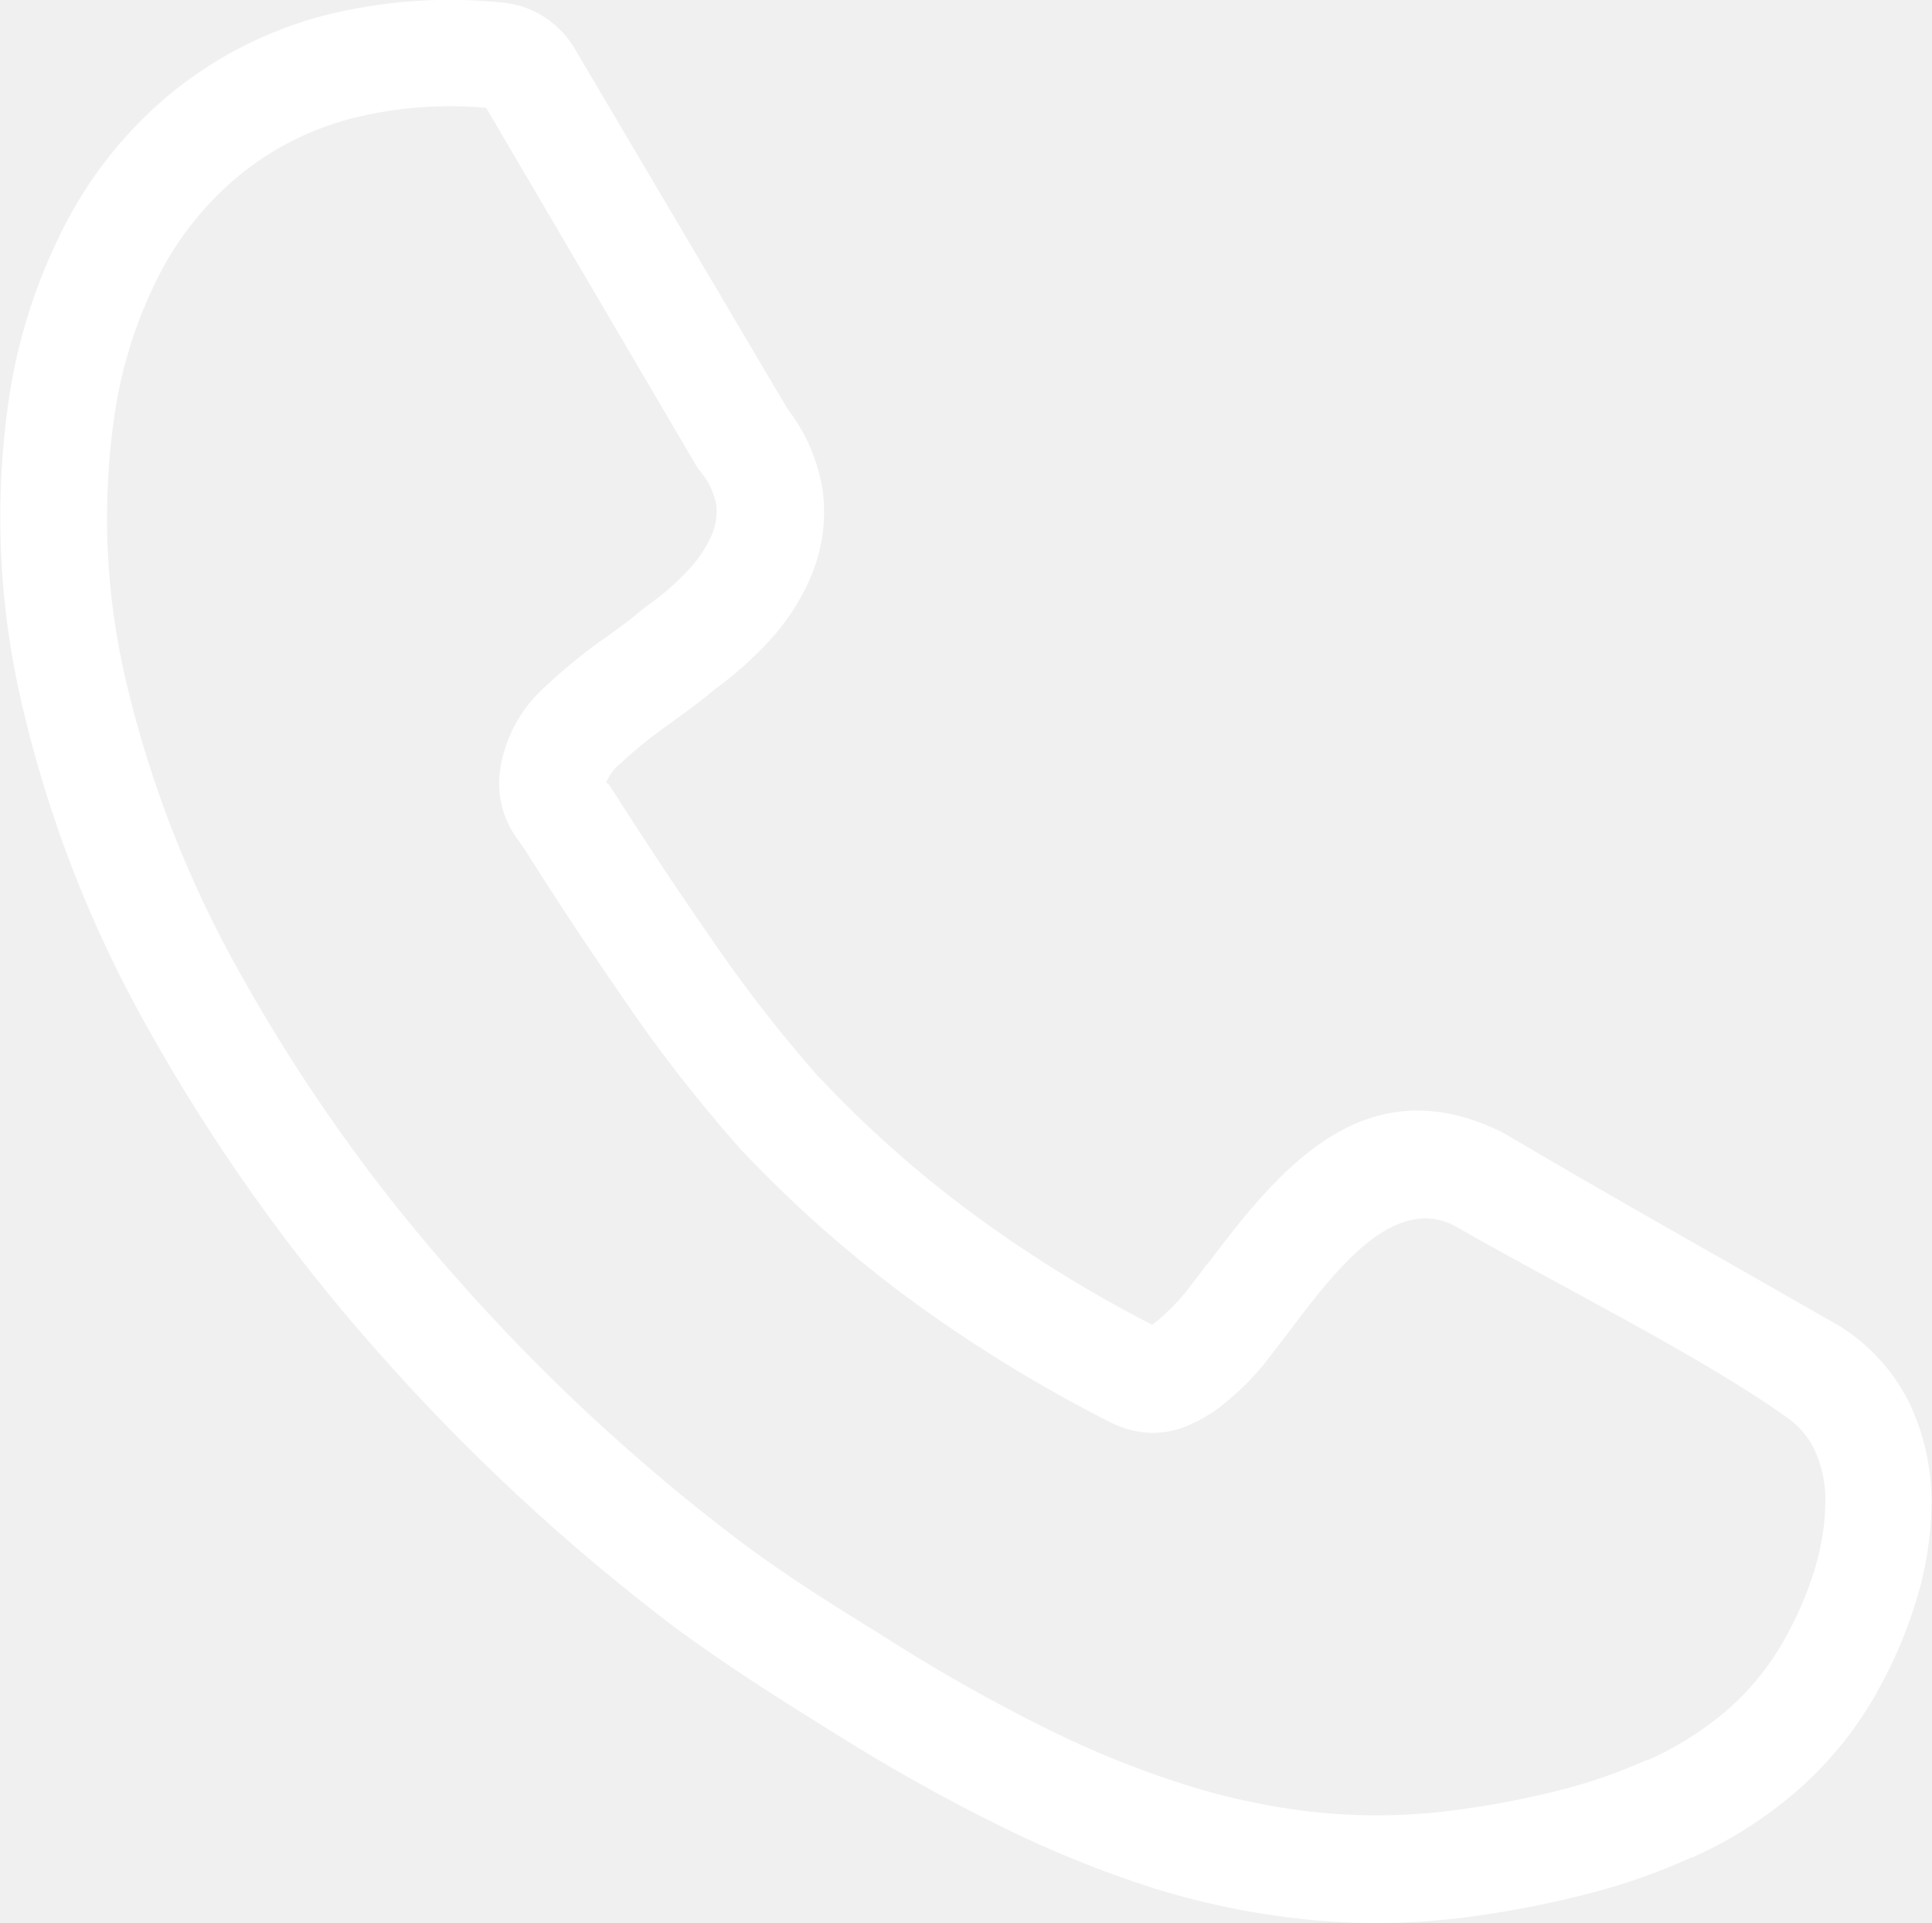
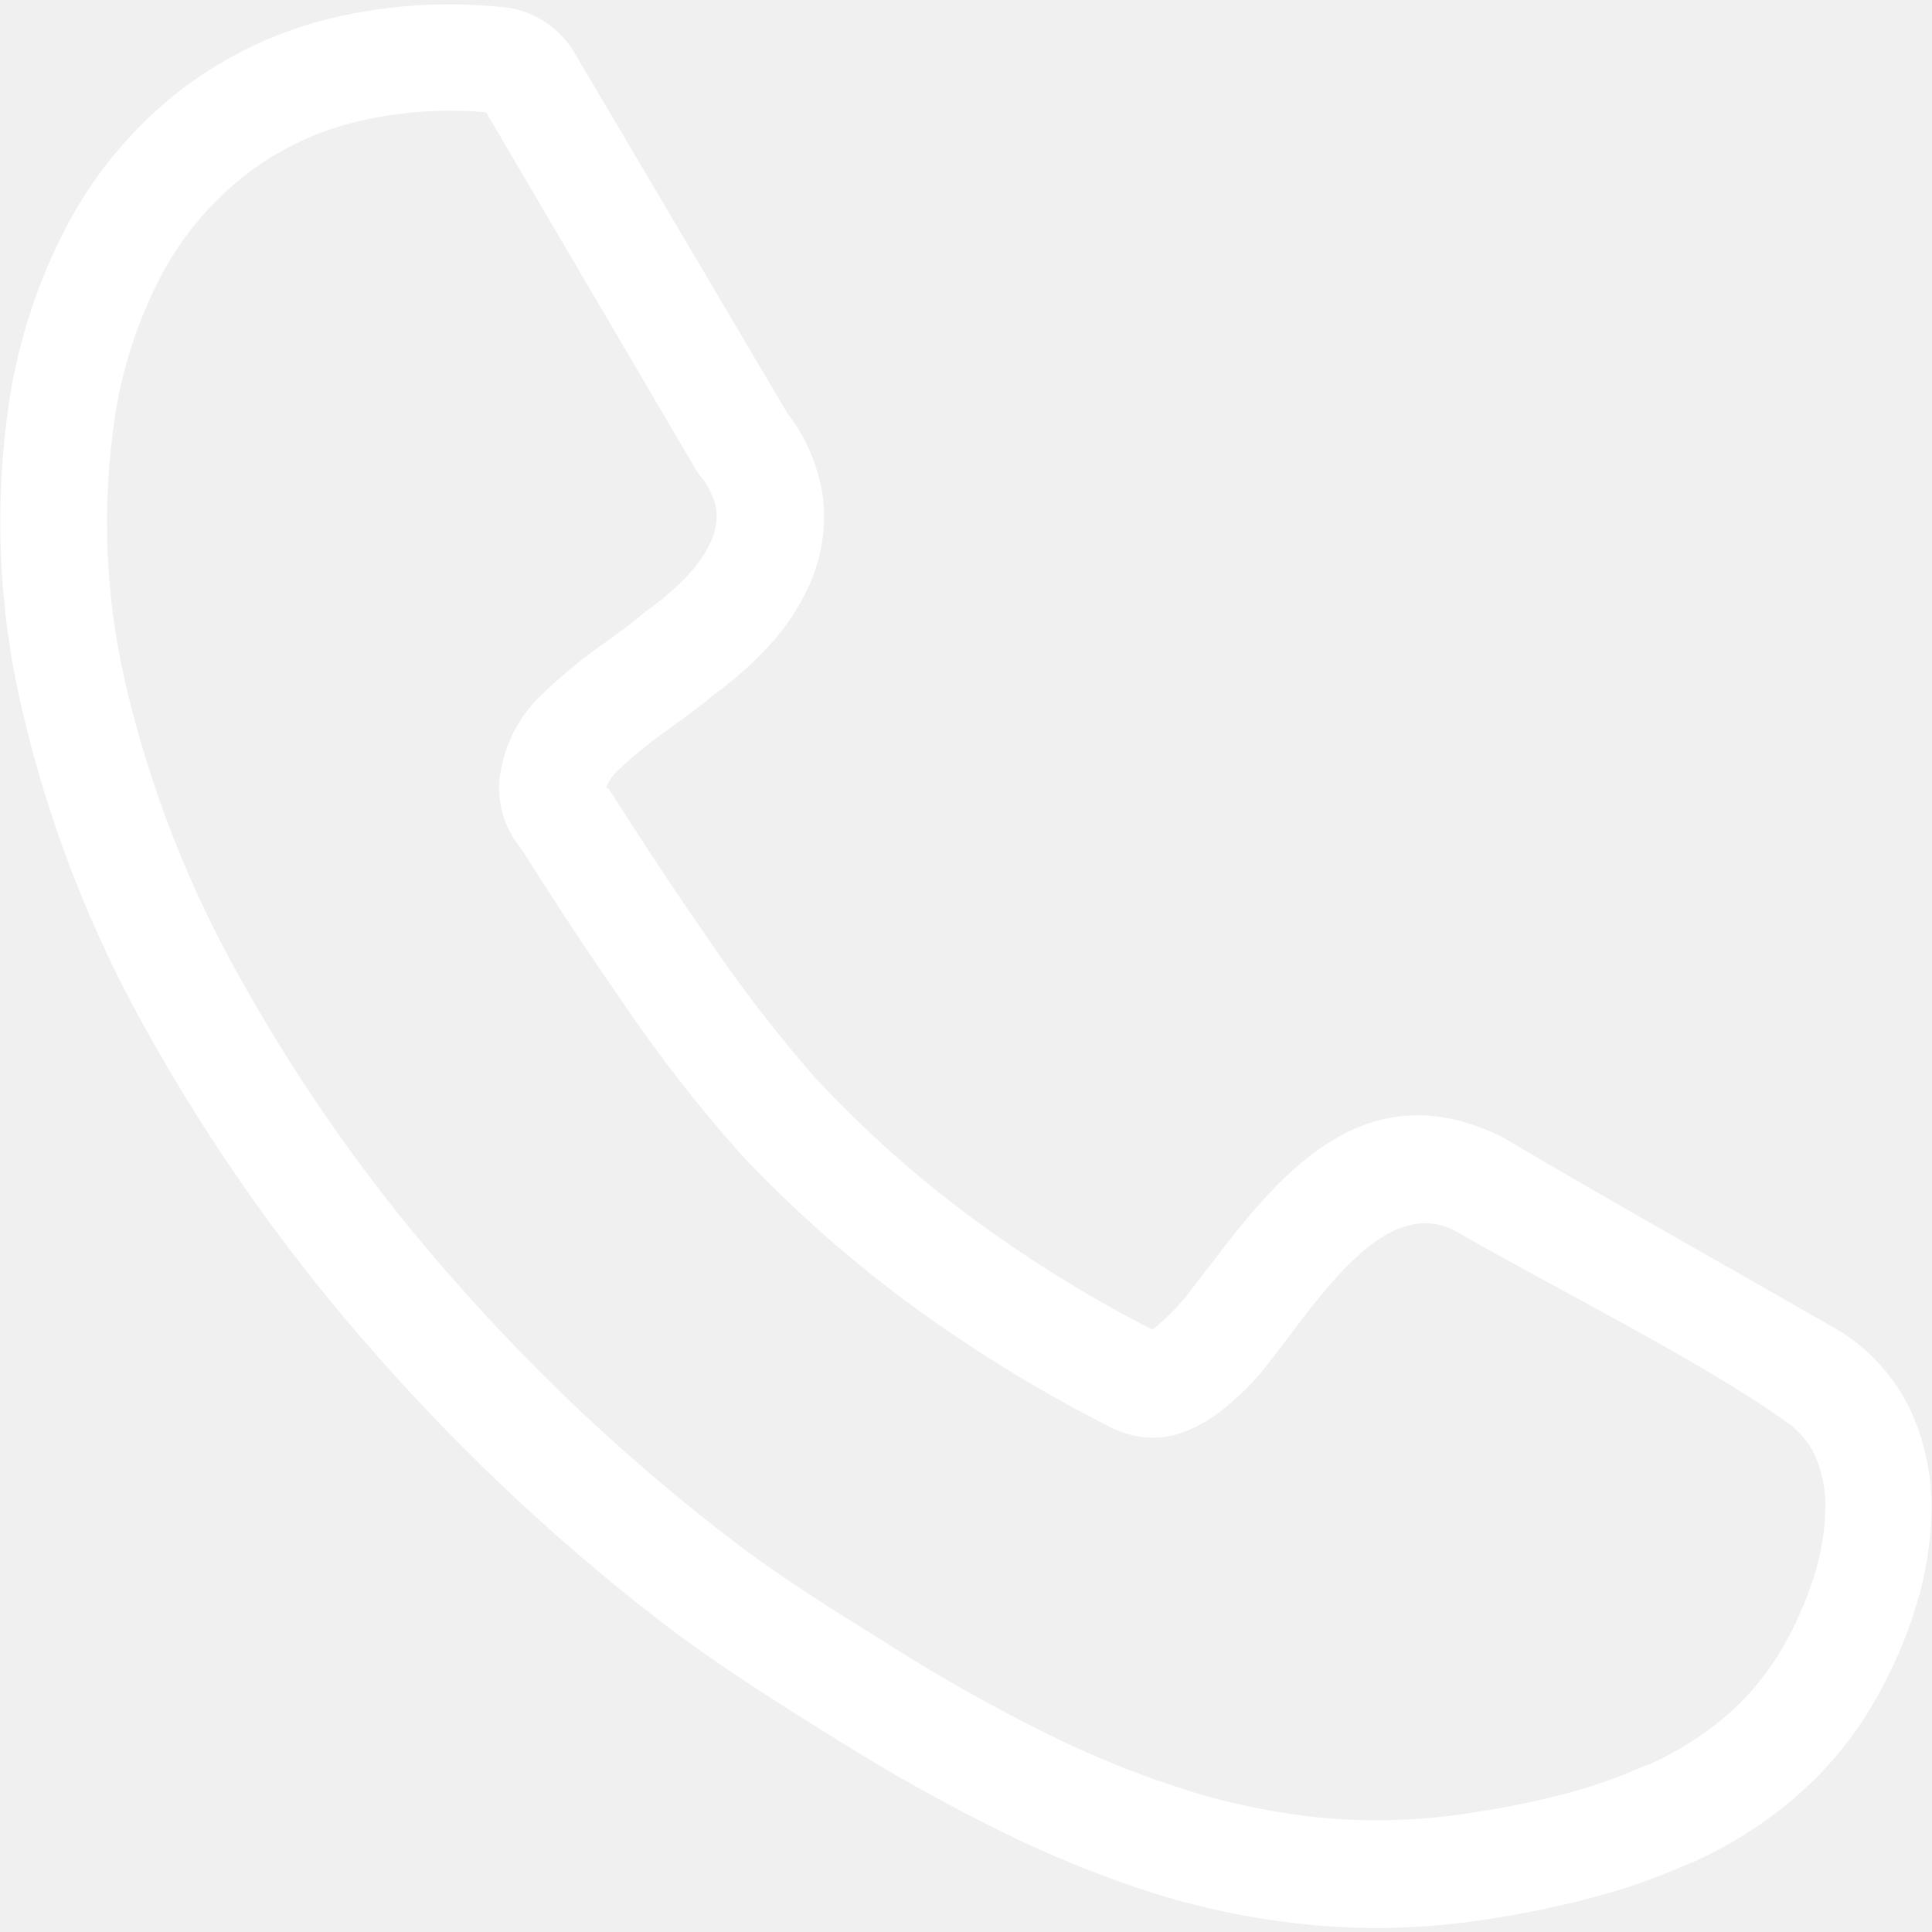
- <svg xmlns="http://www.w3.org/2000/svg" id="Layer_1" data-name="Layer 1" viewBox="0 0 122.88 122.31" style="fill: white;">
+ <svg xmlns="http://www.w3.org/2000/svg" id="Layer_1" data-name="Layer 1" width="32" height="32" viewBox="0 0 122.88 122.31" style="fill: white;">
  <path d="M52.07,68.5A72.28,72.28,0,0,0,61.58,77a83.47,83.47,0,0,0,11.7,7.28l.17-.12c.3-.24.64-.55,1-.9s.6-.65.92-1l1.13-1.47a2.93,2.93,0,0,1,.34-.43c4.31-5.68,9.68-12.51,18.32-8.51a4.1,4.1,0,0,1,.52.26c7,4.14,14.18,8.15,21.24,12.21a3.39,3.39,0,0,1,.5.32l0,0a12,12,0,0,1,4.07,4.72,14.73,14.73,0,0,1,1.36,6.26v0a21.71,21.71,0,0,1-.94,6.1,29.07,29.07,0,0,1-2.6,6.06,23.51,23.51,0,0,1-5.19,6.3,26.81,26.81,0,0,1-6.53,4.11l-.05,0a39.78,39.78,0,0,1-6.66,2.32,64.53,64.53,0,0,1-6.73,1.34,44.49,44.49,0,0,1-10.47.32,49.29,49.29,0,0,1-10.17-2,68.93,68.93,0,0,1-9.89-4,114.94,114.94,0,0,1-10.16-5.67l-.84-.52c-3.07-1.91-6.38-4-9.73-6.47l0,0a129.47,129.47,0,0,1-19-17.67A116.79,116.79,0,0,1,9.39,65.39a77.53,77.53,0,0,1-8-20.6A52.13,52.13,0,0,1,.59,25.22,35.51,35.51,0,0,1,4.21,14.16a26.75,26.75,0,0,1,6.84-8.37A25.64,25.64,0,0,1,20.56,1,32.45,32.45,0,0,1,31.8.15a5.9,5.9,0,0,1,2.82.93,6.07,6.07,0,0,1,2,2.13L50.08,26a11.34,11.34,0,0,1,2.25,5.25,10.56,10.56,0,0,1-.82,5.59v0a14.27,14.27,0,0,1-2.6,3.95,24.06,24.06,0,0,1-3.52,3.12c-.73.63-1.65,1.3-2.61,2l-.09.07a27.86,27.86,0,0,0-3.23,2.59,3.06,3.06,0,0,0-.9,1.2c0,.11.09,0,.19.17l.34.53c1.13,1.77,3.31,5.15,5.8,8.74a91.46,91.46,0,0,0,7.18,9.31Zm5.45,13.9a80.64,80.64,0,0,1-10.38-9.25,94.48,94.48,0,0,1-7.82-10.1c-2.48-3.58-4.76-7.11-5.94-9l-.29-.43a6,6,0,0,1-1.31-4.44,8.81,8.81,0,0,1,2.87-5.47,33.42,33.42,0,0,1,4.05-3.28l0,0c.8-.58,1.56-1.14,2.25-1.73l.21-.16a16.57,16.57,0,0,0,2.67-2.33,7.81,7.81,0,0,0,1.4-2.09,3.81,3.81,0,0,0,.33-2,4.67,4.67,0,0,0-1-2.11,2.51,2.51,0,0,1-.32-.46L30.92,6.86a25.43,25.43,0,0,0-8.61.69,18.67,18.67,0,0,0-7,3.53,20.16,20.16,0,0,0-5.11,6.26,28.8,28.8,0,0,0-2.9,8.94,45.29,45.29,0,0,0,.7,17,71.09,71.09,0,0,0,7.36,18.8A108.83,108.83,0,0,0,29,81.27,122.72,122.72,0,0,0,47,98c3,2.27,6.26,4.28,9.26,6.14l.85.54A108.32,108.32,0,0,0,66.62,110a60.6,60.6,0,0,0,8.91,3.59,42.22,42.22,0,0,0,8.77,1.76,38.12,38.12,0,0,0,8.9-.28,56,56,0,0,0,6-1.18,32.87,32.87,0,0,0,5.53-1.92l.09,0a20.48,20.48,0,0,0,4.92-3.08,16.86,16.86,0,0,0,3.7-4.49,22.54,22.54,0,0,0,2-4.63,15.34,15.34,0,0,0,.66-4.19,7.62,7.62,0,0,0-.69-3.34,5.25,5.25,0,0,0-1.81-2.1c-5.41-3.87-14.91-8.59-21-12.11l-.29-.15.12.06-.12-.06c-3.75-1.67-7.23,2.75-10.06,6.48l-.17.24c-.49.65-1,1.28-1.4,1.82s-1,1.2-1.4,1.6a18.66,18.66,0,0,1-1.71,1.51,9.39,9.39,0,0,1-2.21,1.24,5.59,5.59,0,0,1-2.35.38,6,6,0,0,1-2-.49l-.32-.14A91.42,91.42,0,0,1,57.52,82.4Z" />
</svg>
